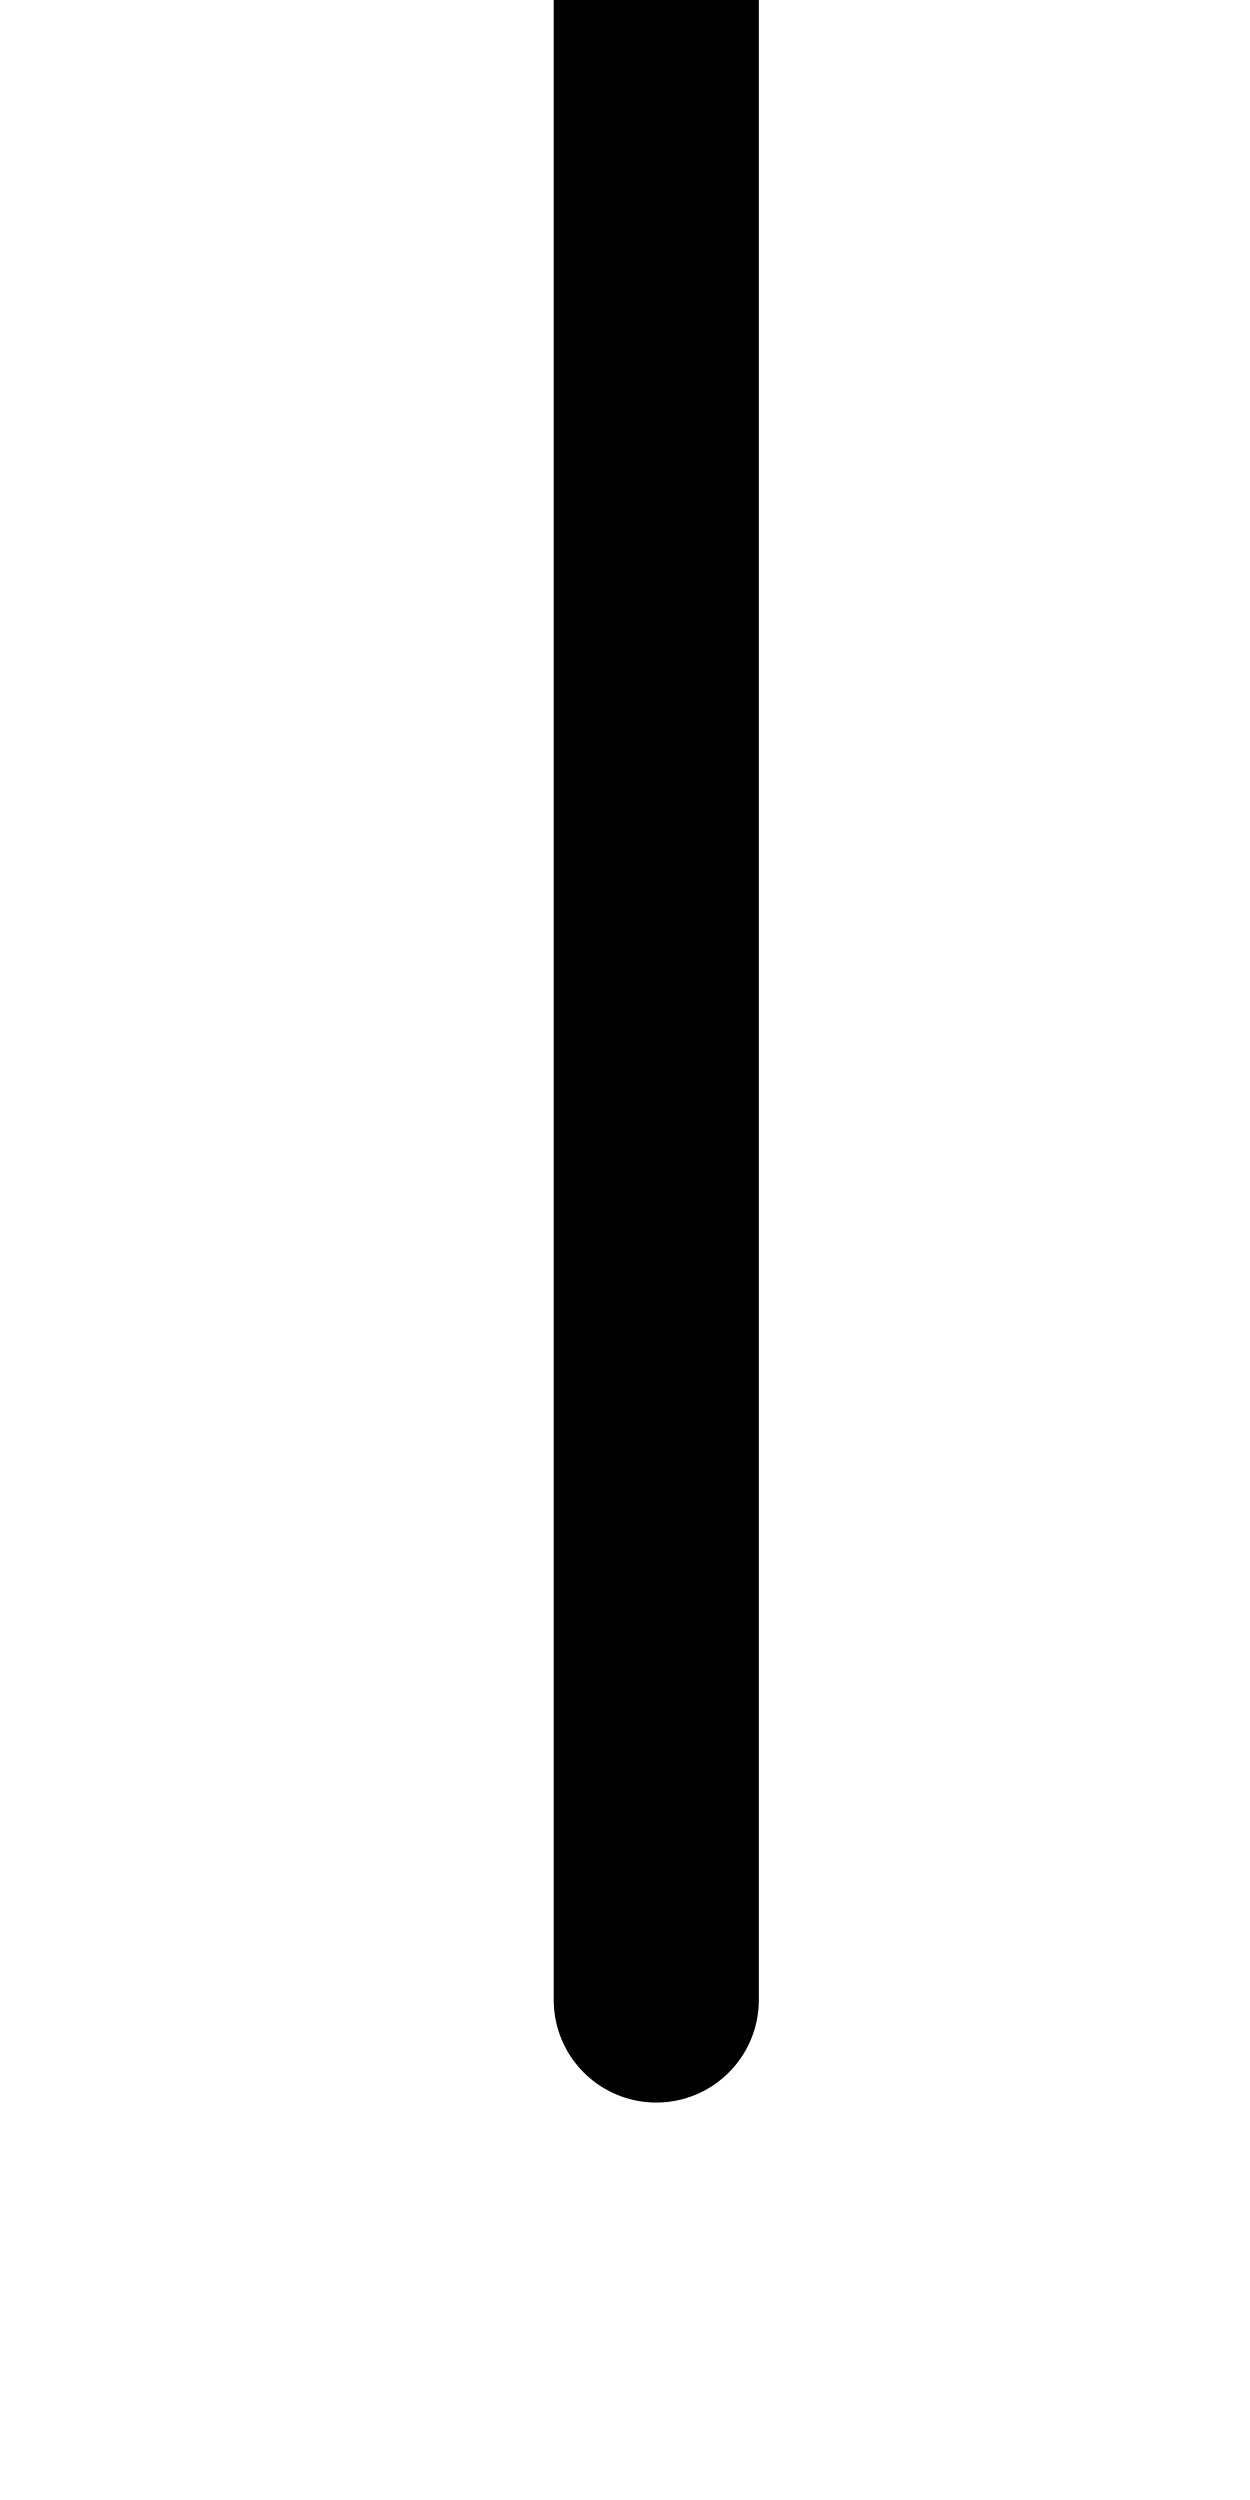
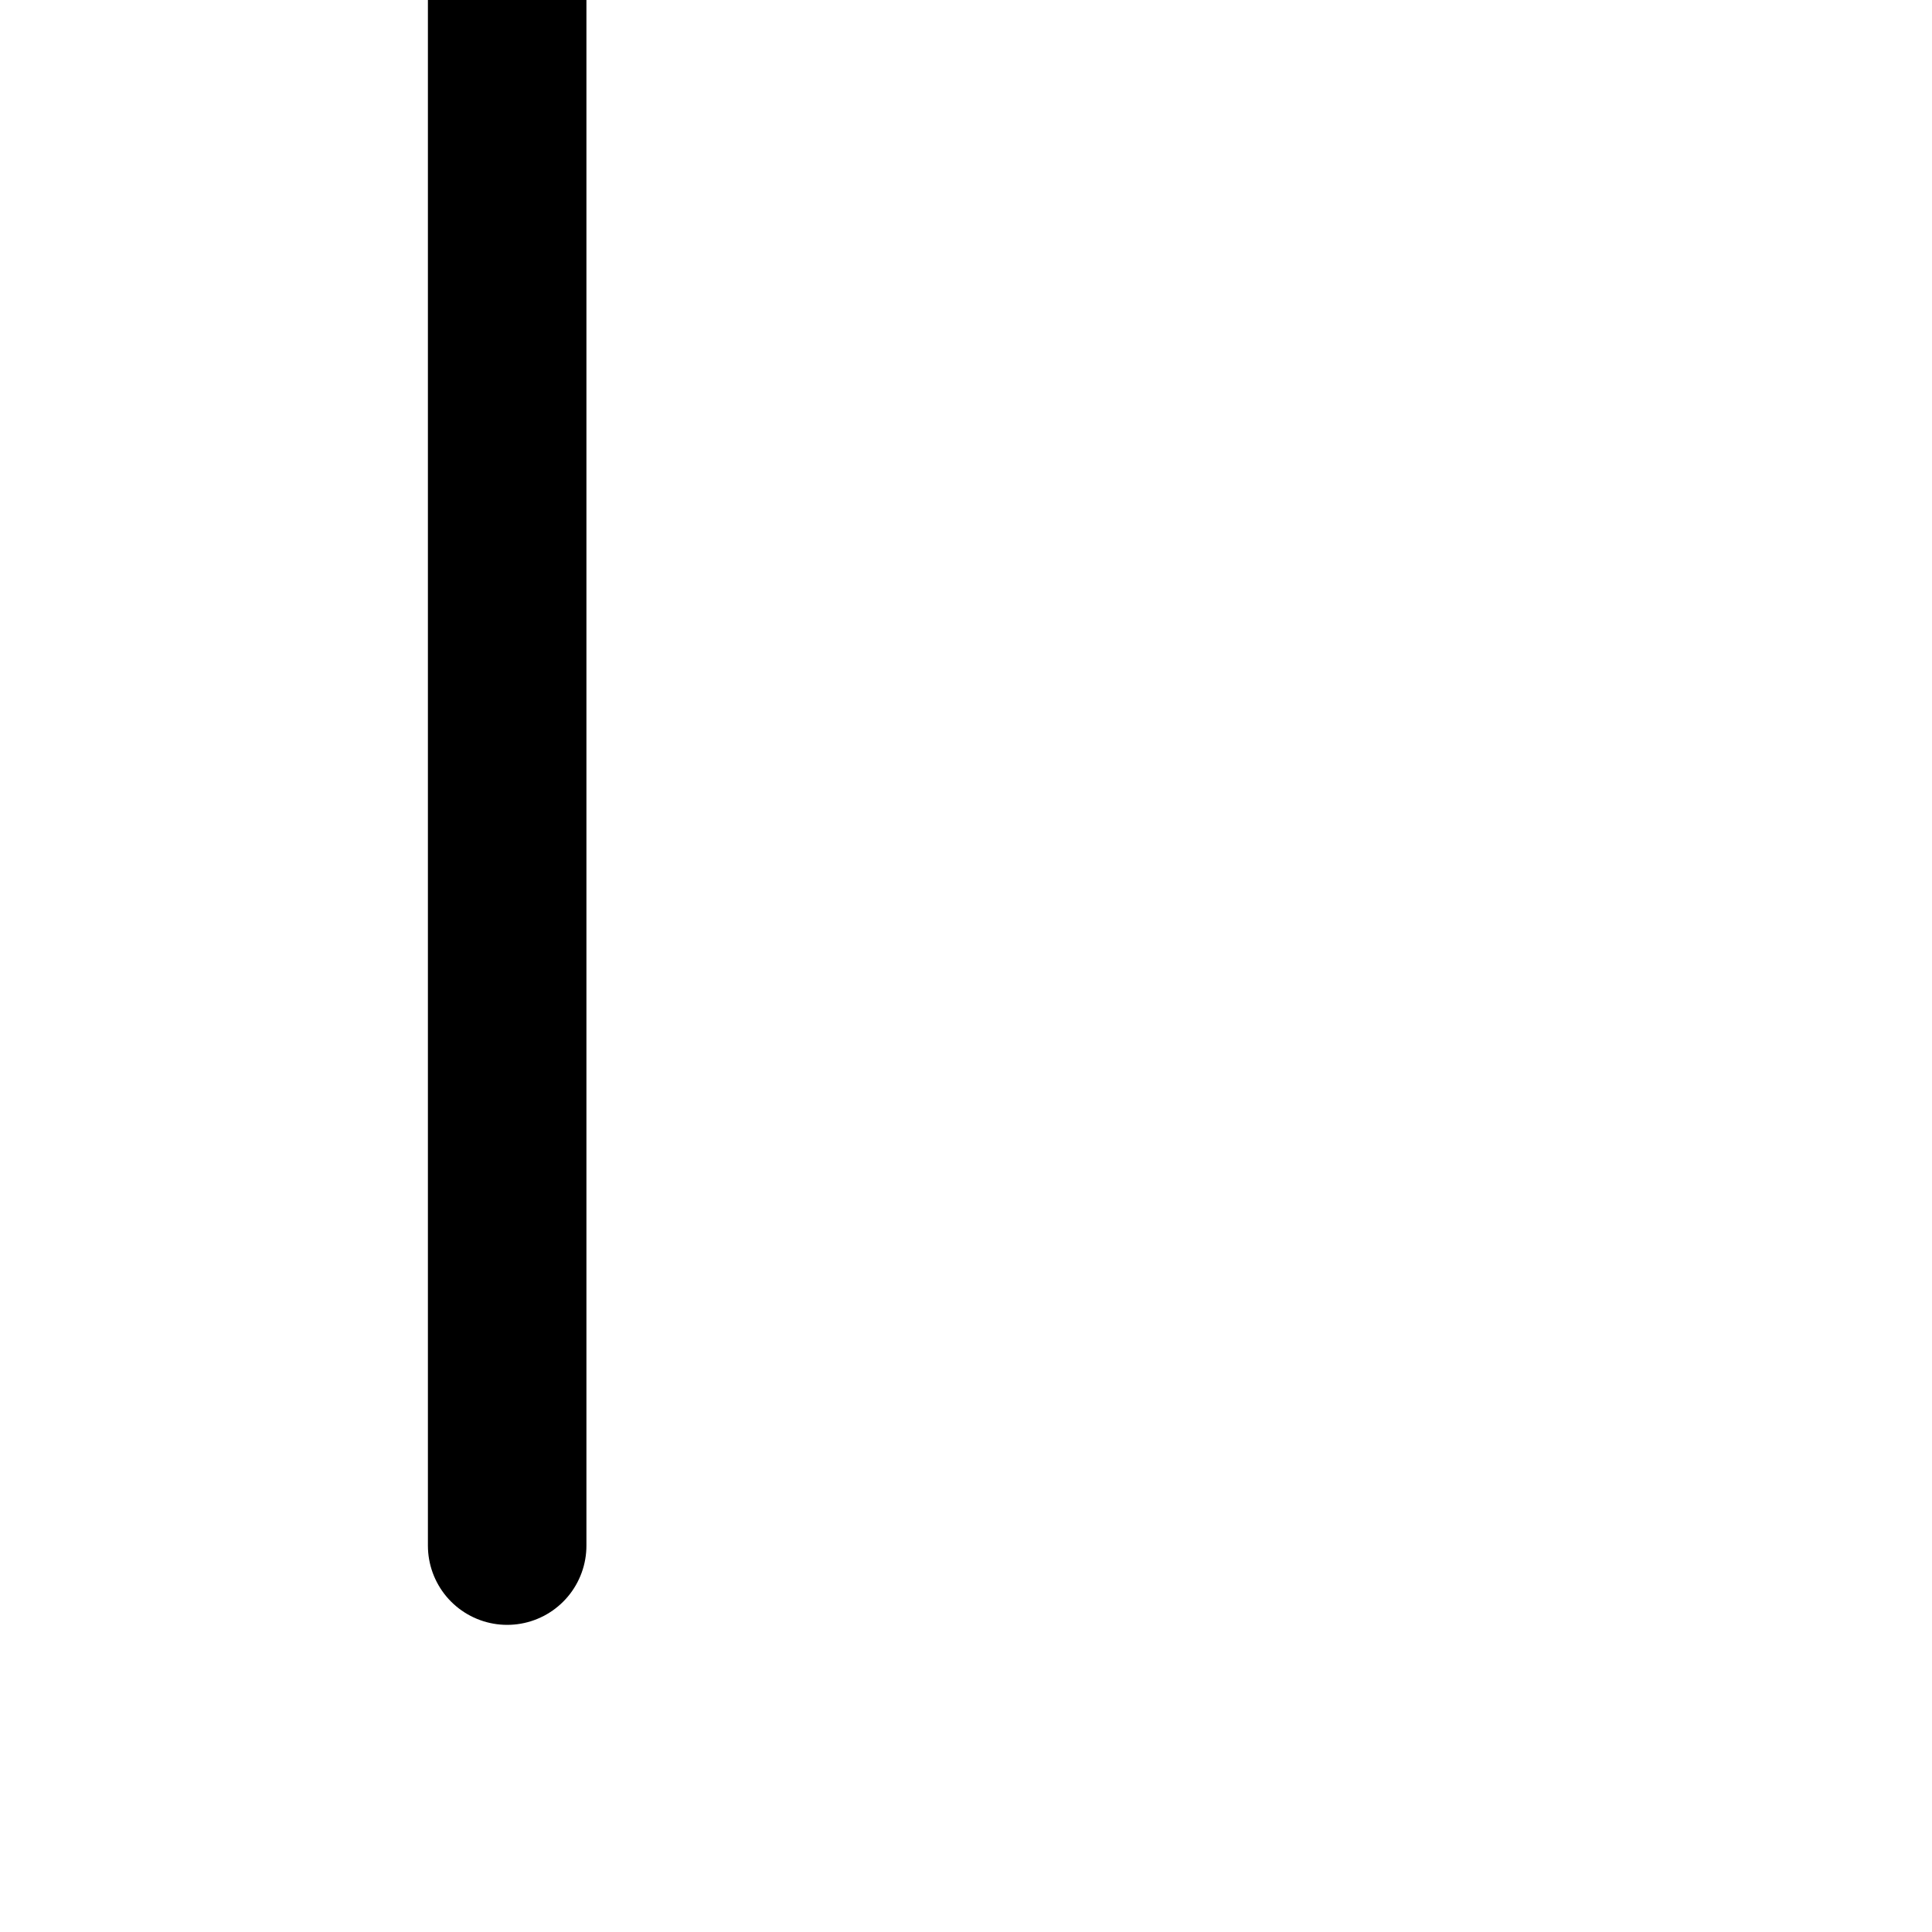
- <svg xmlns="http://www.w3.org/2000/svg" version="1.1" viewBox="-10 0 500 1000" id="svg2" width="500" height="1000">
+ <svg xmlns="http://www.w3.org/2000/svg" version="1.1" viewBox="-10 0 1000 1000" id="svg2" width="1000" height="1000">
  <defs id="defs10" />
  <g id="g4720" transform="matrix(1.0663,0,0,-1.0663,68.33568,1499.684)" style="opacity:0.451" />
  <g transform="matrix(1,0,0,-1,0,1418)" id="g4" />
  <path style="fill:none;fill-rule:evenodd;stroke:#000000;stroke-width:82.051;stroke-linecap:round;stroke-linejoin:round;stroke-miterlimit:4;stroke-dasharray:none;stroke-opacity:1" d="M 252.508,800 V -102.563" id="path4732" />
</svg>
